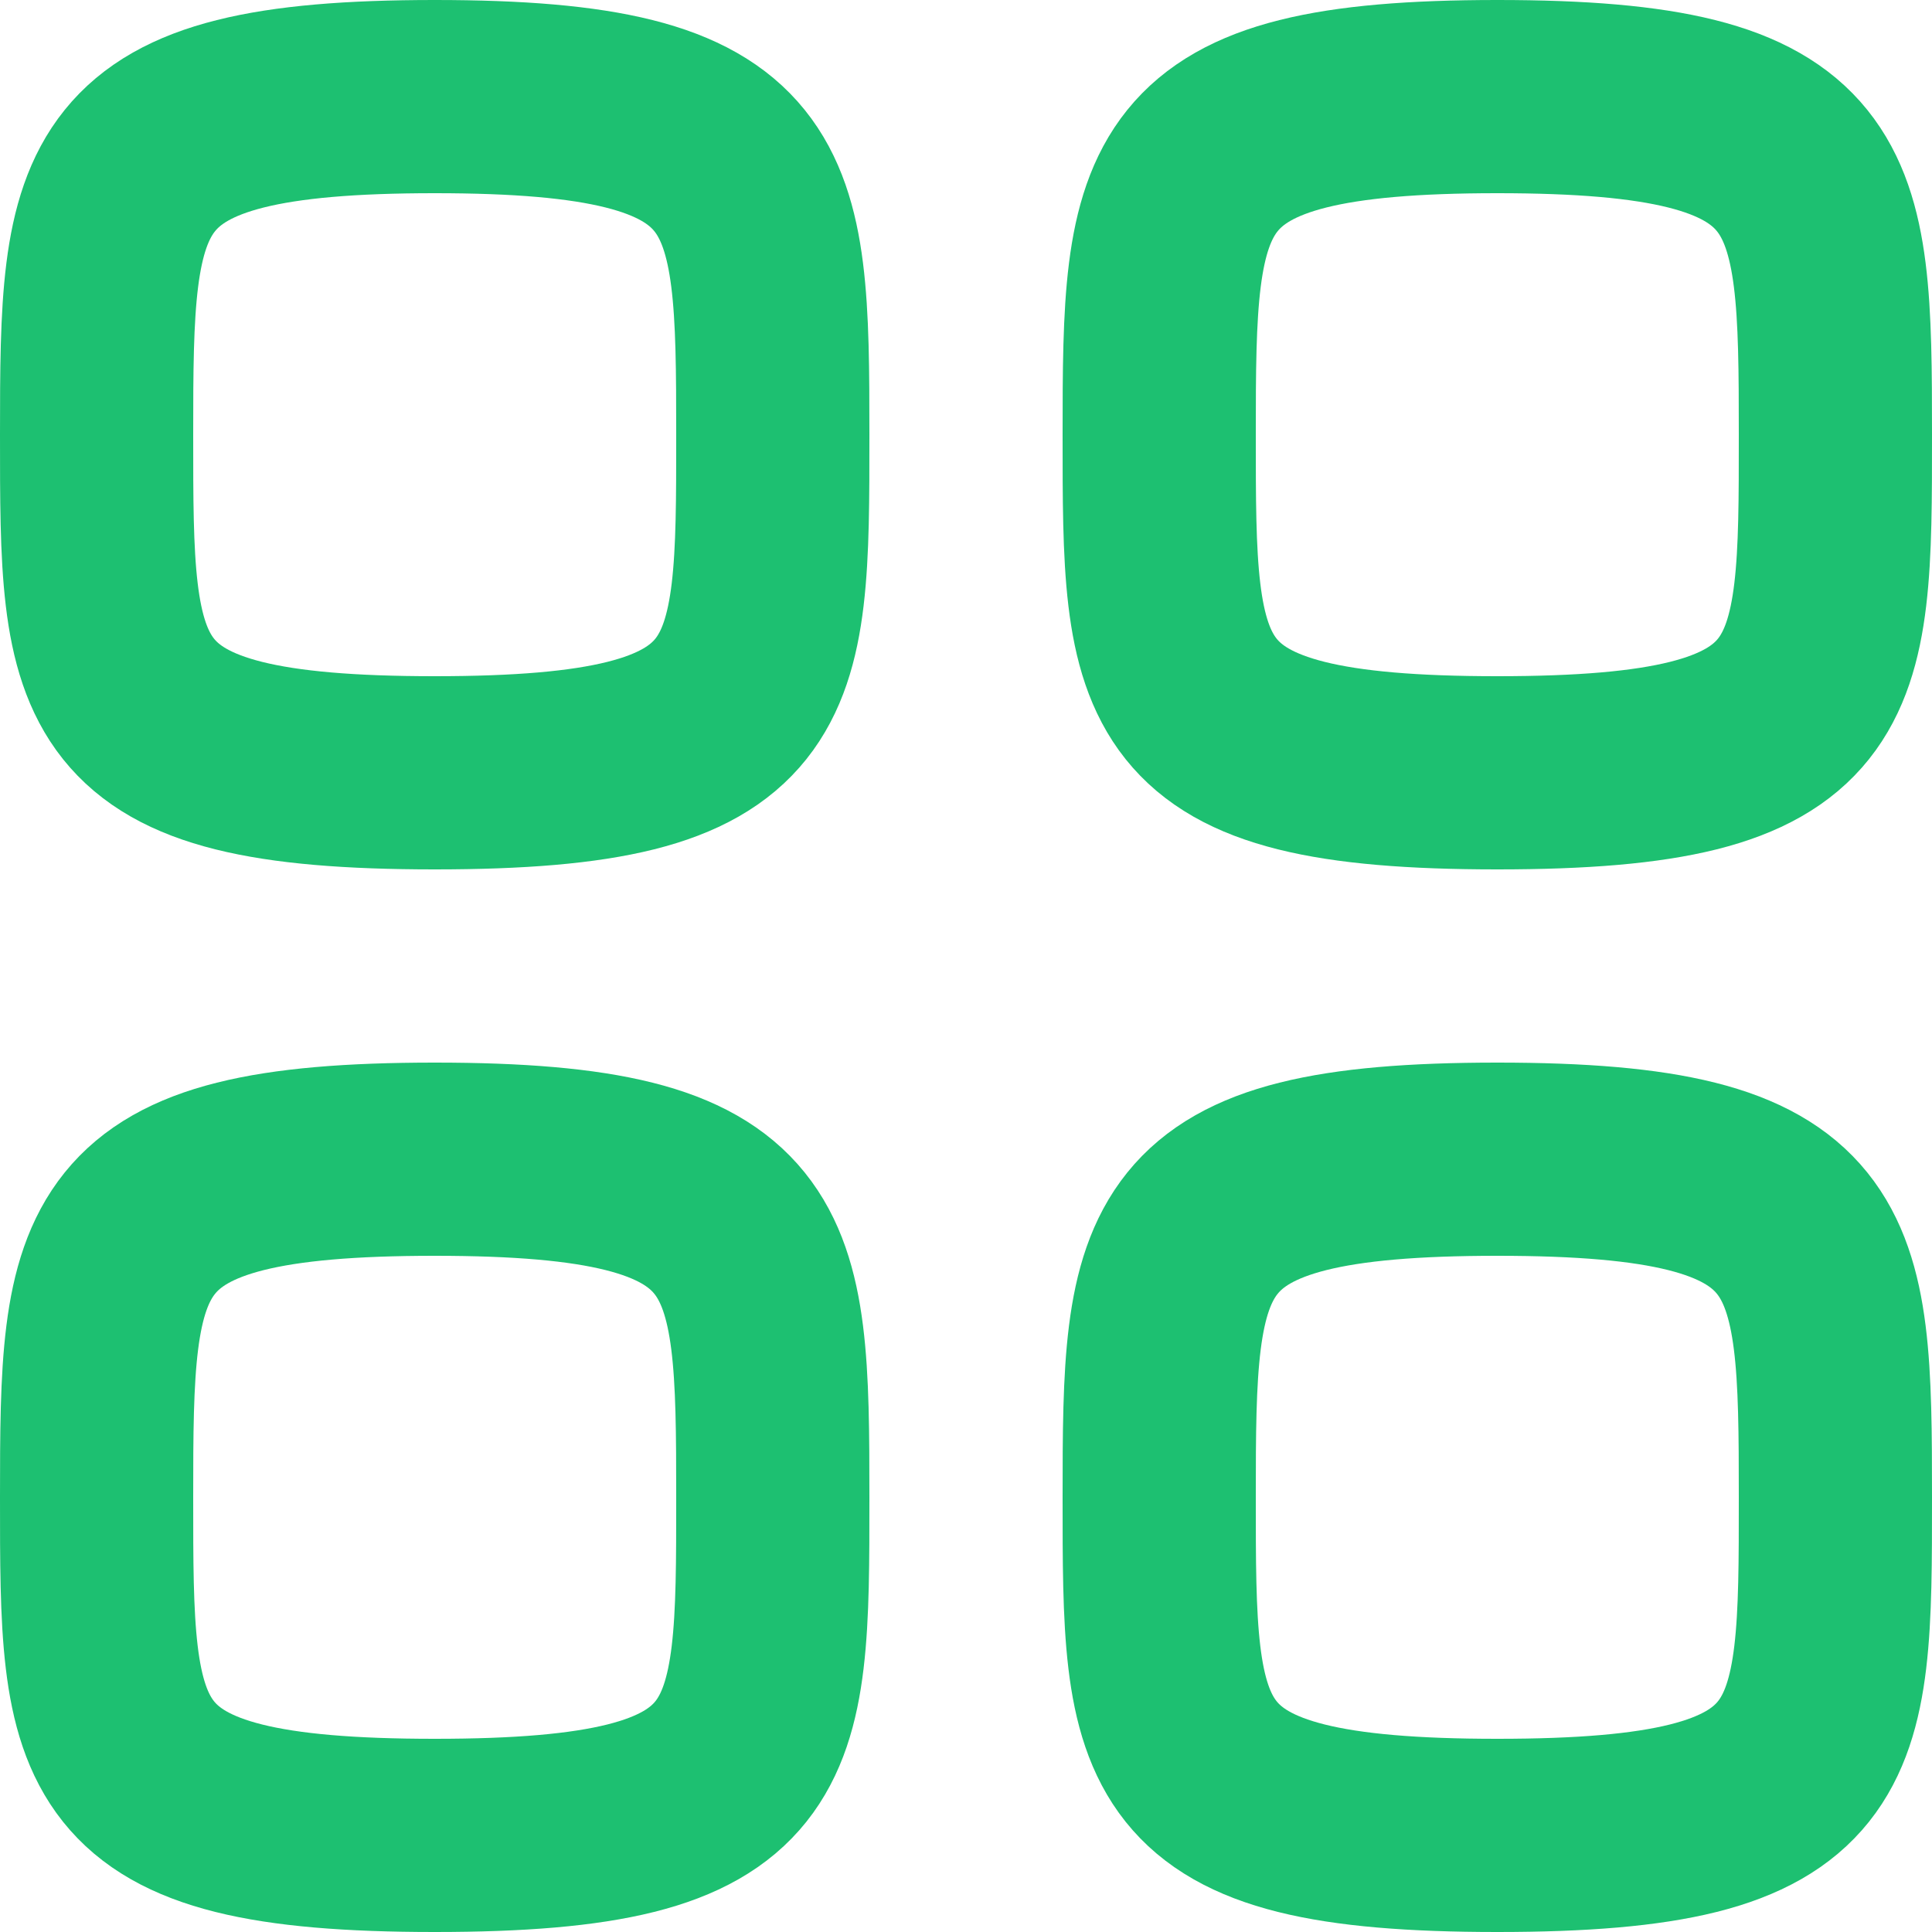
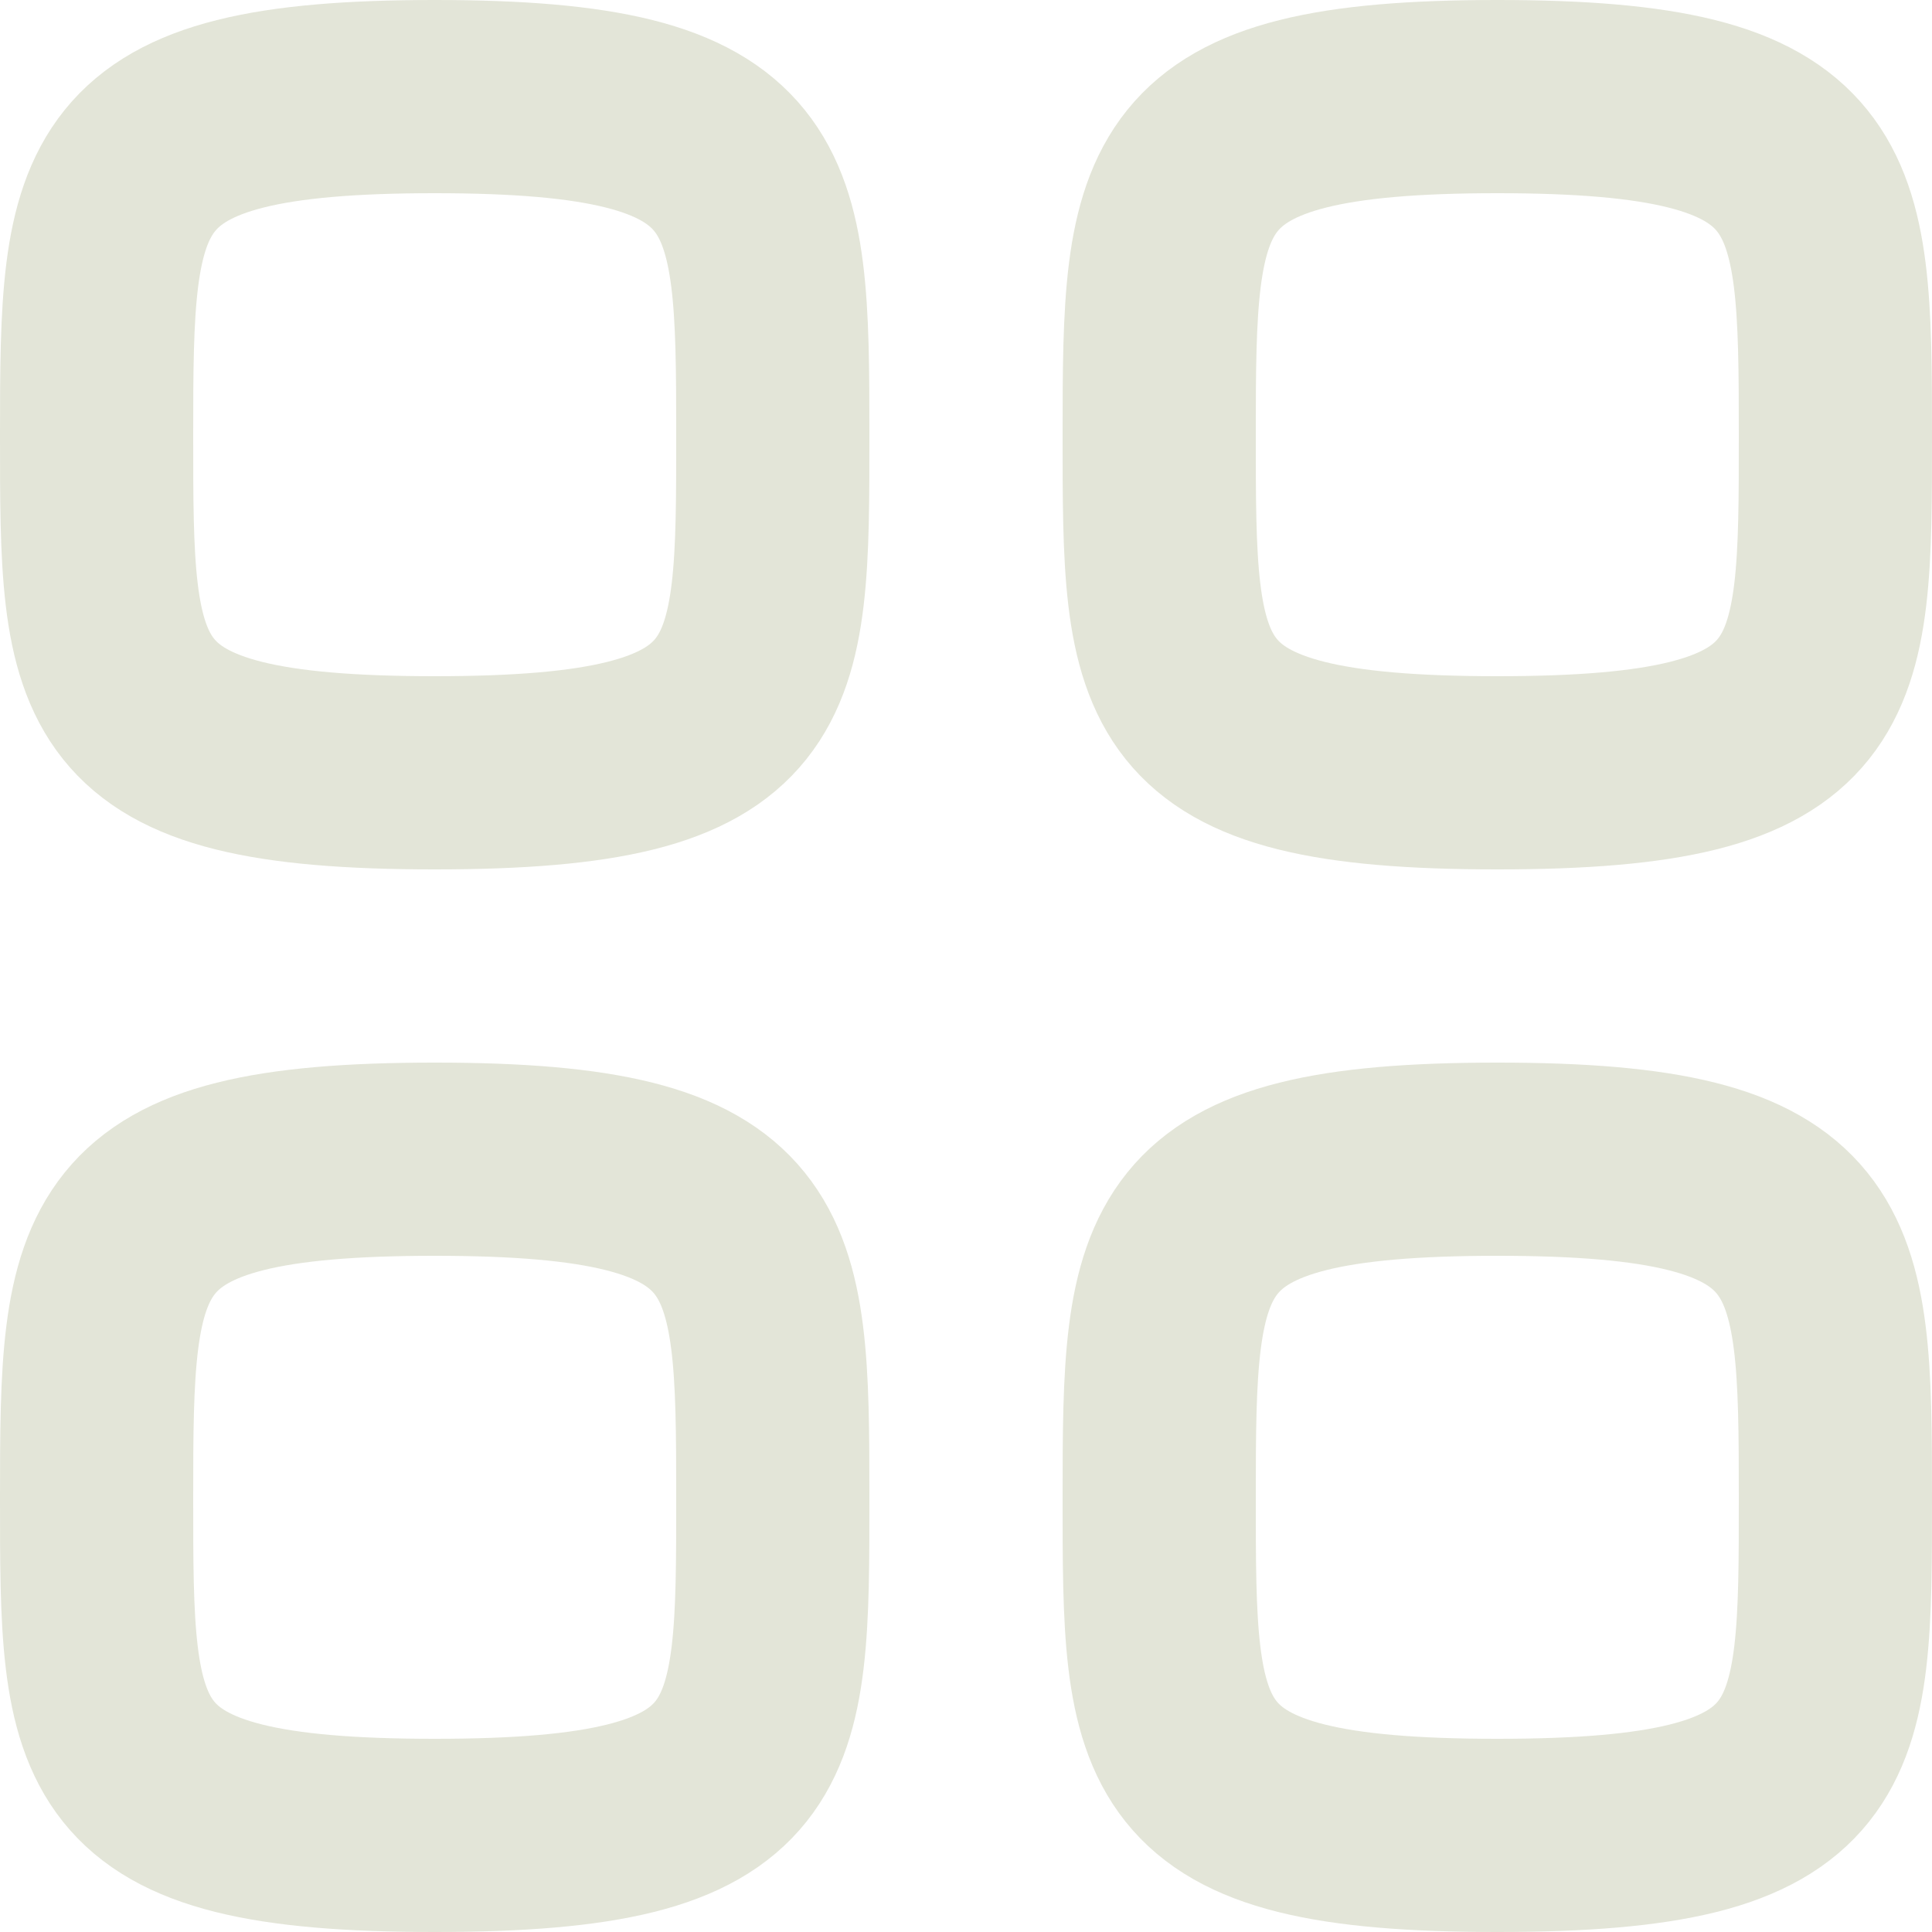
<svg xmlns="http://www.w3.org/2000/svg" width="20" height="20" viewBox="0 0 20 20" fill="none">
-   <path fill-rule="evenodd" clip-rule="evenodd" d="M1 4.5C1 1.875 1.028 1 4.5 1C7.972 1 8 1.875 8 4.5C8 7.125 8.011 8 4.5 8C0.989 8 1 7.125 1 4.5Z" stroke="#1DC071" stroke-width="2" stroke-linecap="round" stroke-linejoin="round" />
-   <path fill-rule="evenodd" clip-rule="evenodd" d="M12 4.5C12 1.875 12.028 1 15.5 1C18.972 1 19 1.875 19 4.5C19 7.125 19.011 8 15.5 8C11.989 8 12 7.125 12 4.5Z" stroke="#1DC071" stroke-width="2" stroke-linecap="round" stroke-linejoin="round" />
-   <path fill-rule="evenodd" clip-rule="evenodd" d="M1 15.5C1 12.875 1.028 12 4.5 12C7.972 12 8 12.875 8 15.5C8 18.125 8.011 19 4.5 19C0.989 19 1 18.125 1 15.5Z" stroke="#1DC071" stroke-width="2" stroke-linecap="round" stroke-linejoin="round" />
-   <path fill-rule="evenodd" clip-rule="evenodd" d="M12 15.5C12 12.875 12.028 12 15.5 12C18.972 12 19 12.875 19 15.5C19 18.125 19.011 19 15.5 19C11.989 19 12 18.125 12 15.5Z" stroke="#1DC071" stroke-width="2" stroke-linecap="round" stroke-linejoin="round" />
+   <path fill-rule="evenodd" clip-rule="evenodd" d="M1 4.5C1 1.875 1.028 1 4.5 1C7.972 1 8 1.875 8 4.5C8 7.125 8.011 8 4.5 8C0.989 8 1 7.125 1 4.5Z" stroke="#e3e5d8" stroke-width="2" stroke-linecap="round" stroke-linejoin="round" />
+   <path fill-rule="evenodd" clip-rule="evenodd" d="M12 4.5C12 1.875 12.028 1 15.5 1C18.972 1 19 1.875 19 4.5C19 7.125 19.011 8 15.5 8C11.989 8 12 7.125 12 4.5Z" stroke="#e3e5d8" stroke-width="2" stroke-linecap="round" stroke-linejoin="round" />
+   <path fill-rule="evenodd" clip-rule="evenodd" d="M1 15.5C1 12.875 1.028 12 4.5 12C7.972 12 8 12.875 8 15.5C8 18.125 8.011 19 4.5 19C0.989 19 1 18.125 1 15.5Z" stroke="#e3e5d8" stroke-width="2" stroke-linecap="round" stroke-linejoin="round" />
+   <path fill-rule="evenodd" clip-rule="evenodd" d="M12 15.5C12 12.875 12.028 12 15.5 12C18.972 12 19 12.875 19 15.5C19 18.125 19.011 19 15.5 19C11.989 19 12 18.125 12 15.5Z" stroke="#e3e5d8" stroke-width="2" stroke-linecap="round" stroke-linejoin="round" />
</svg>
